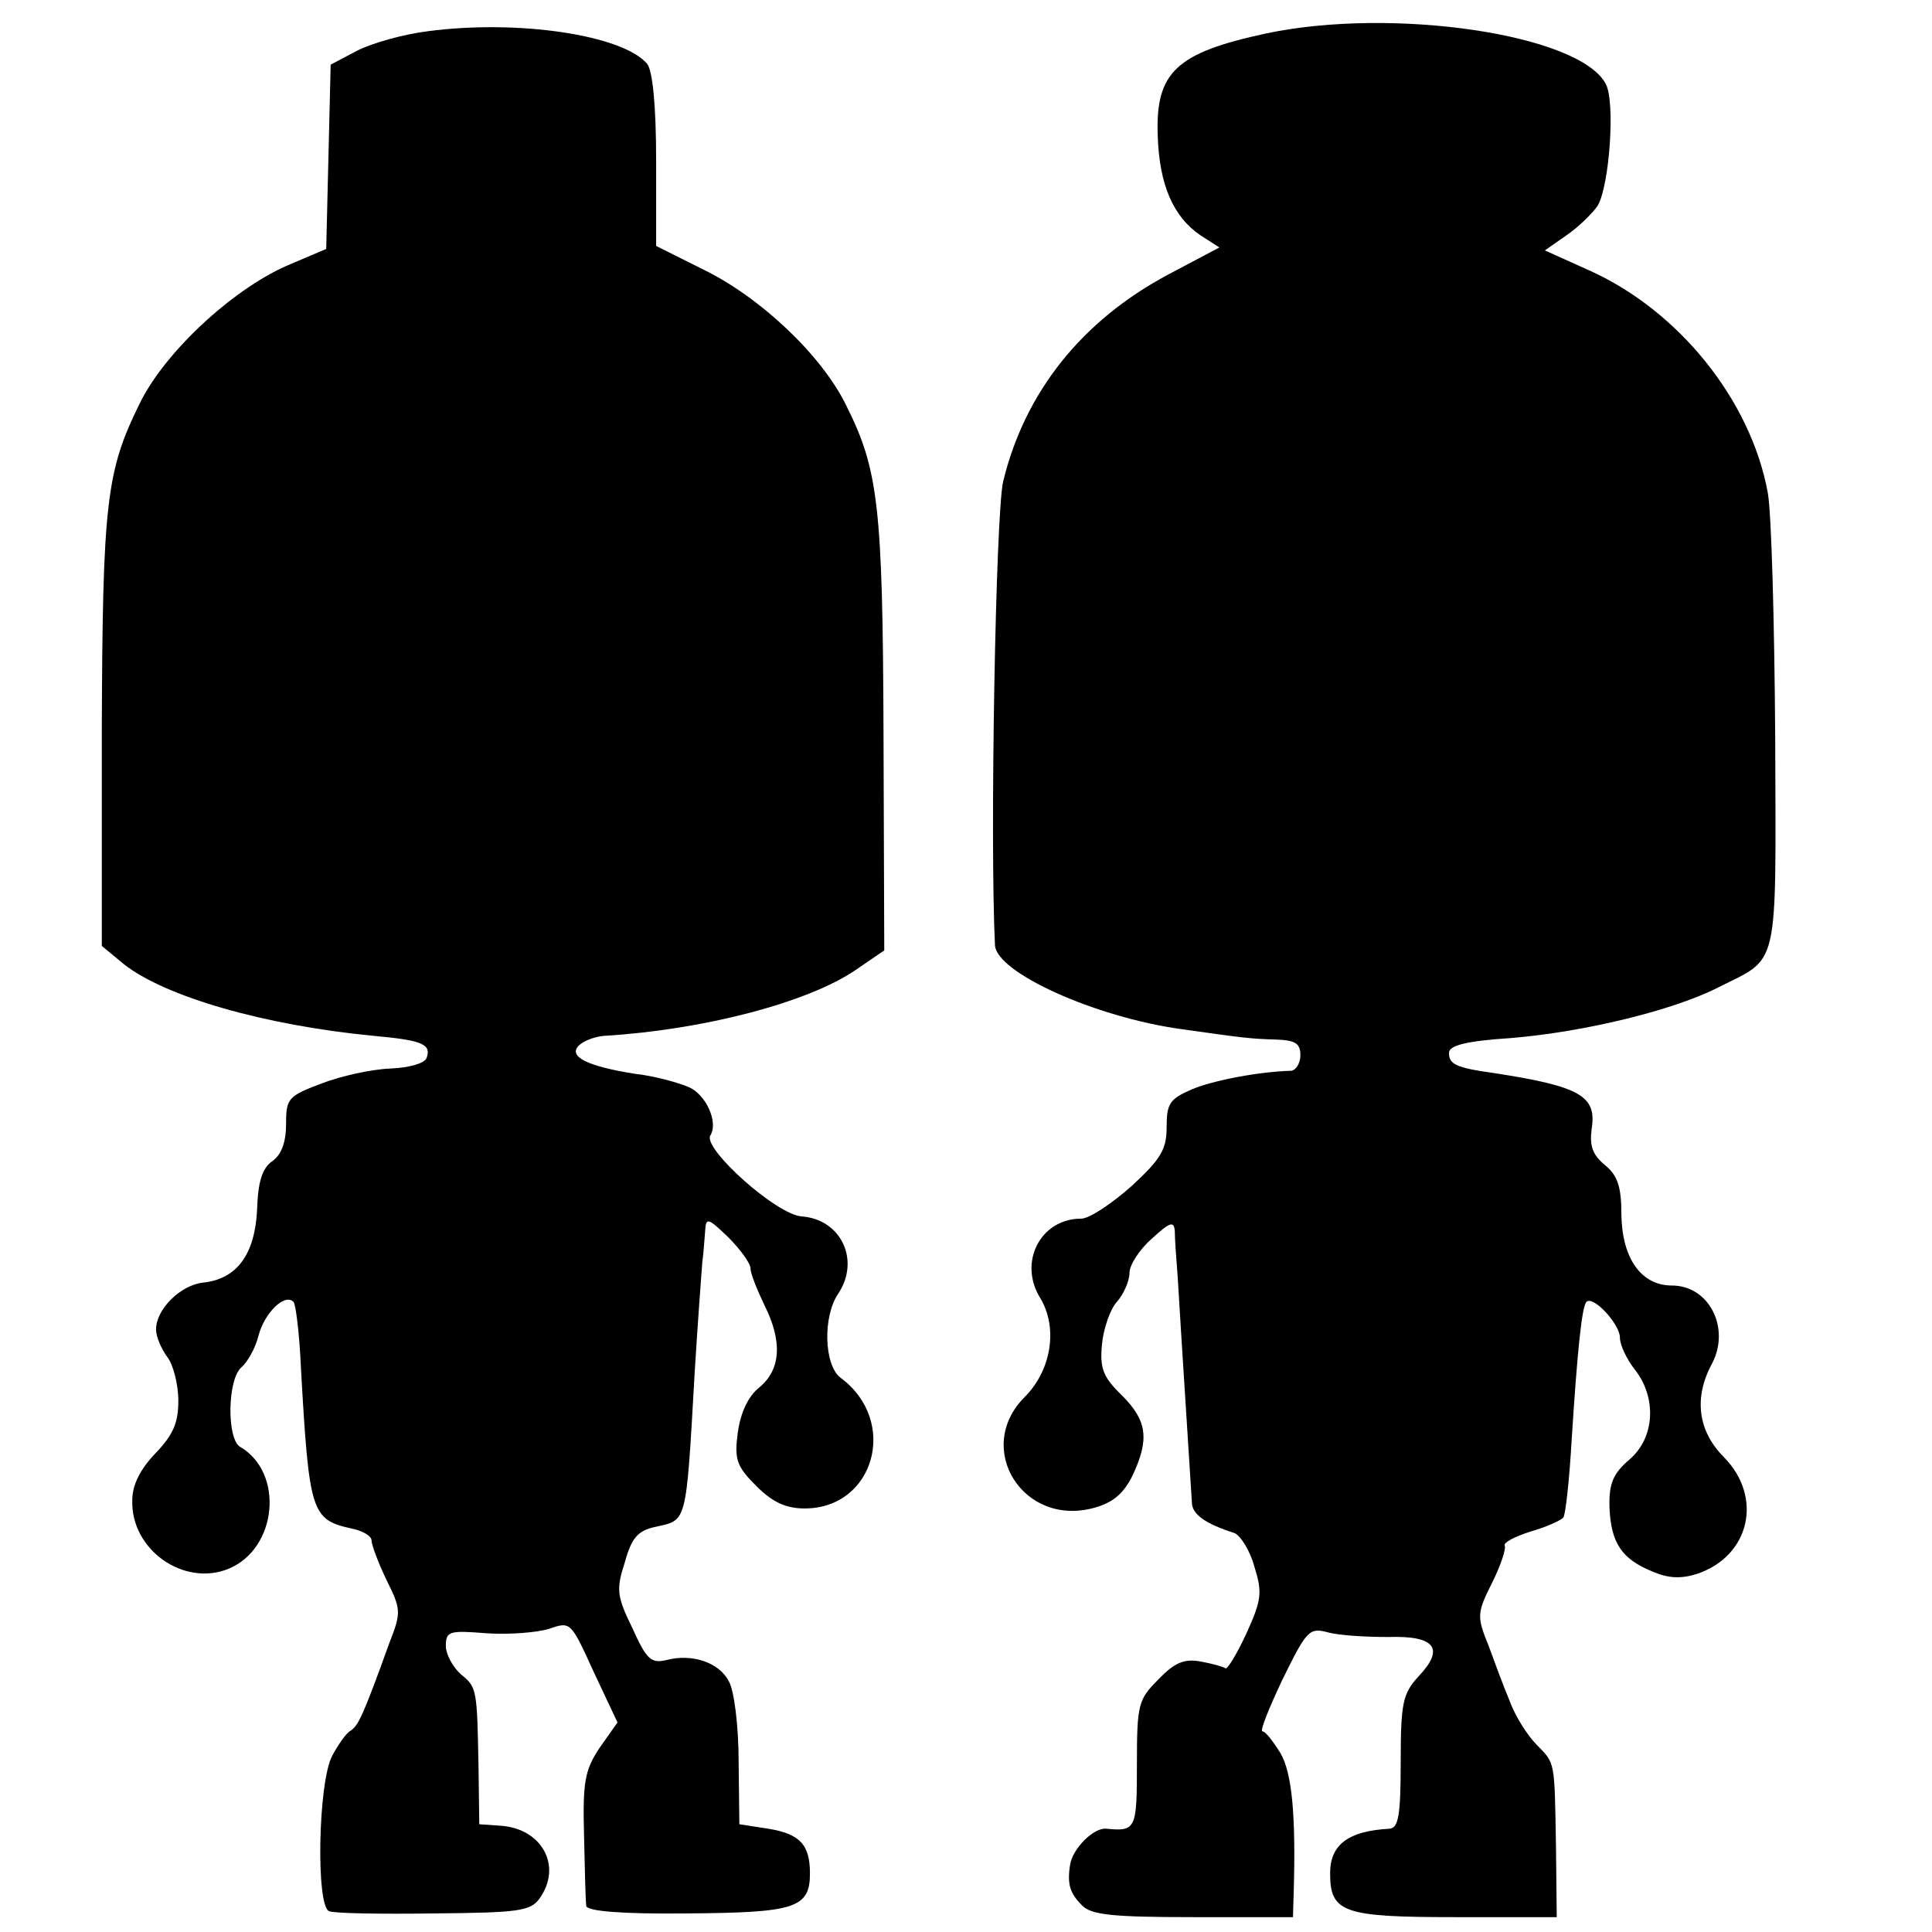
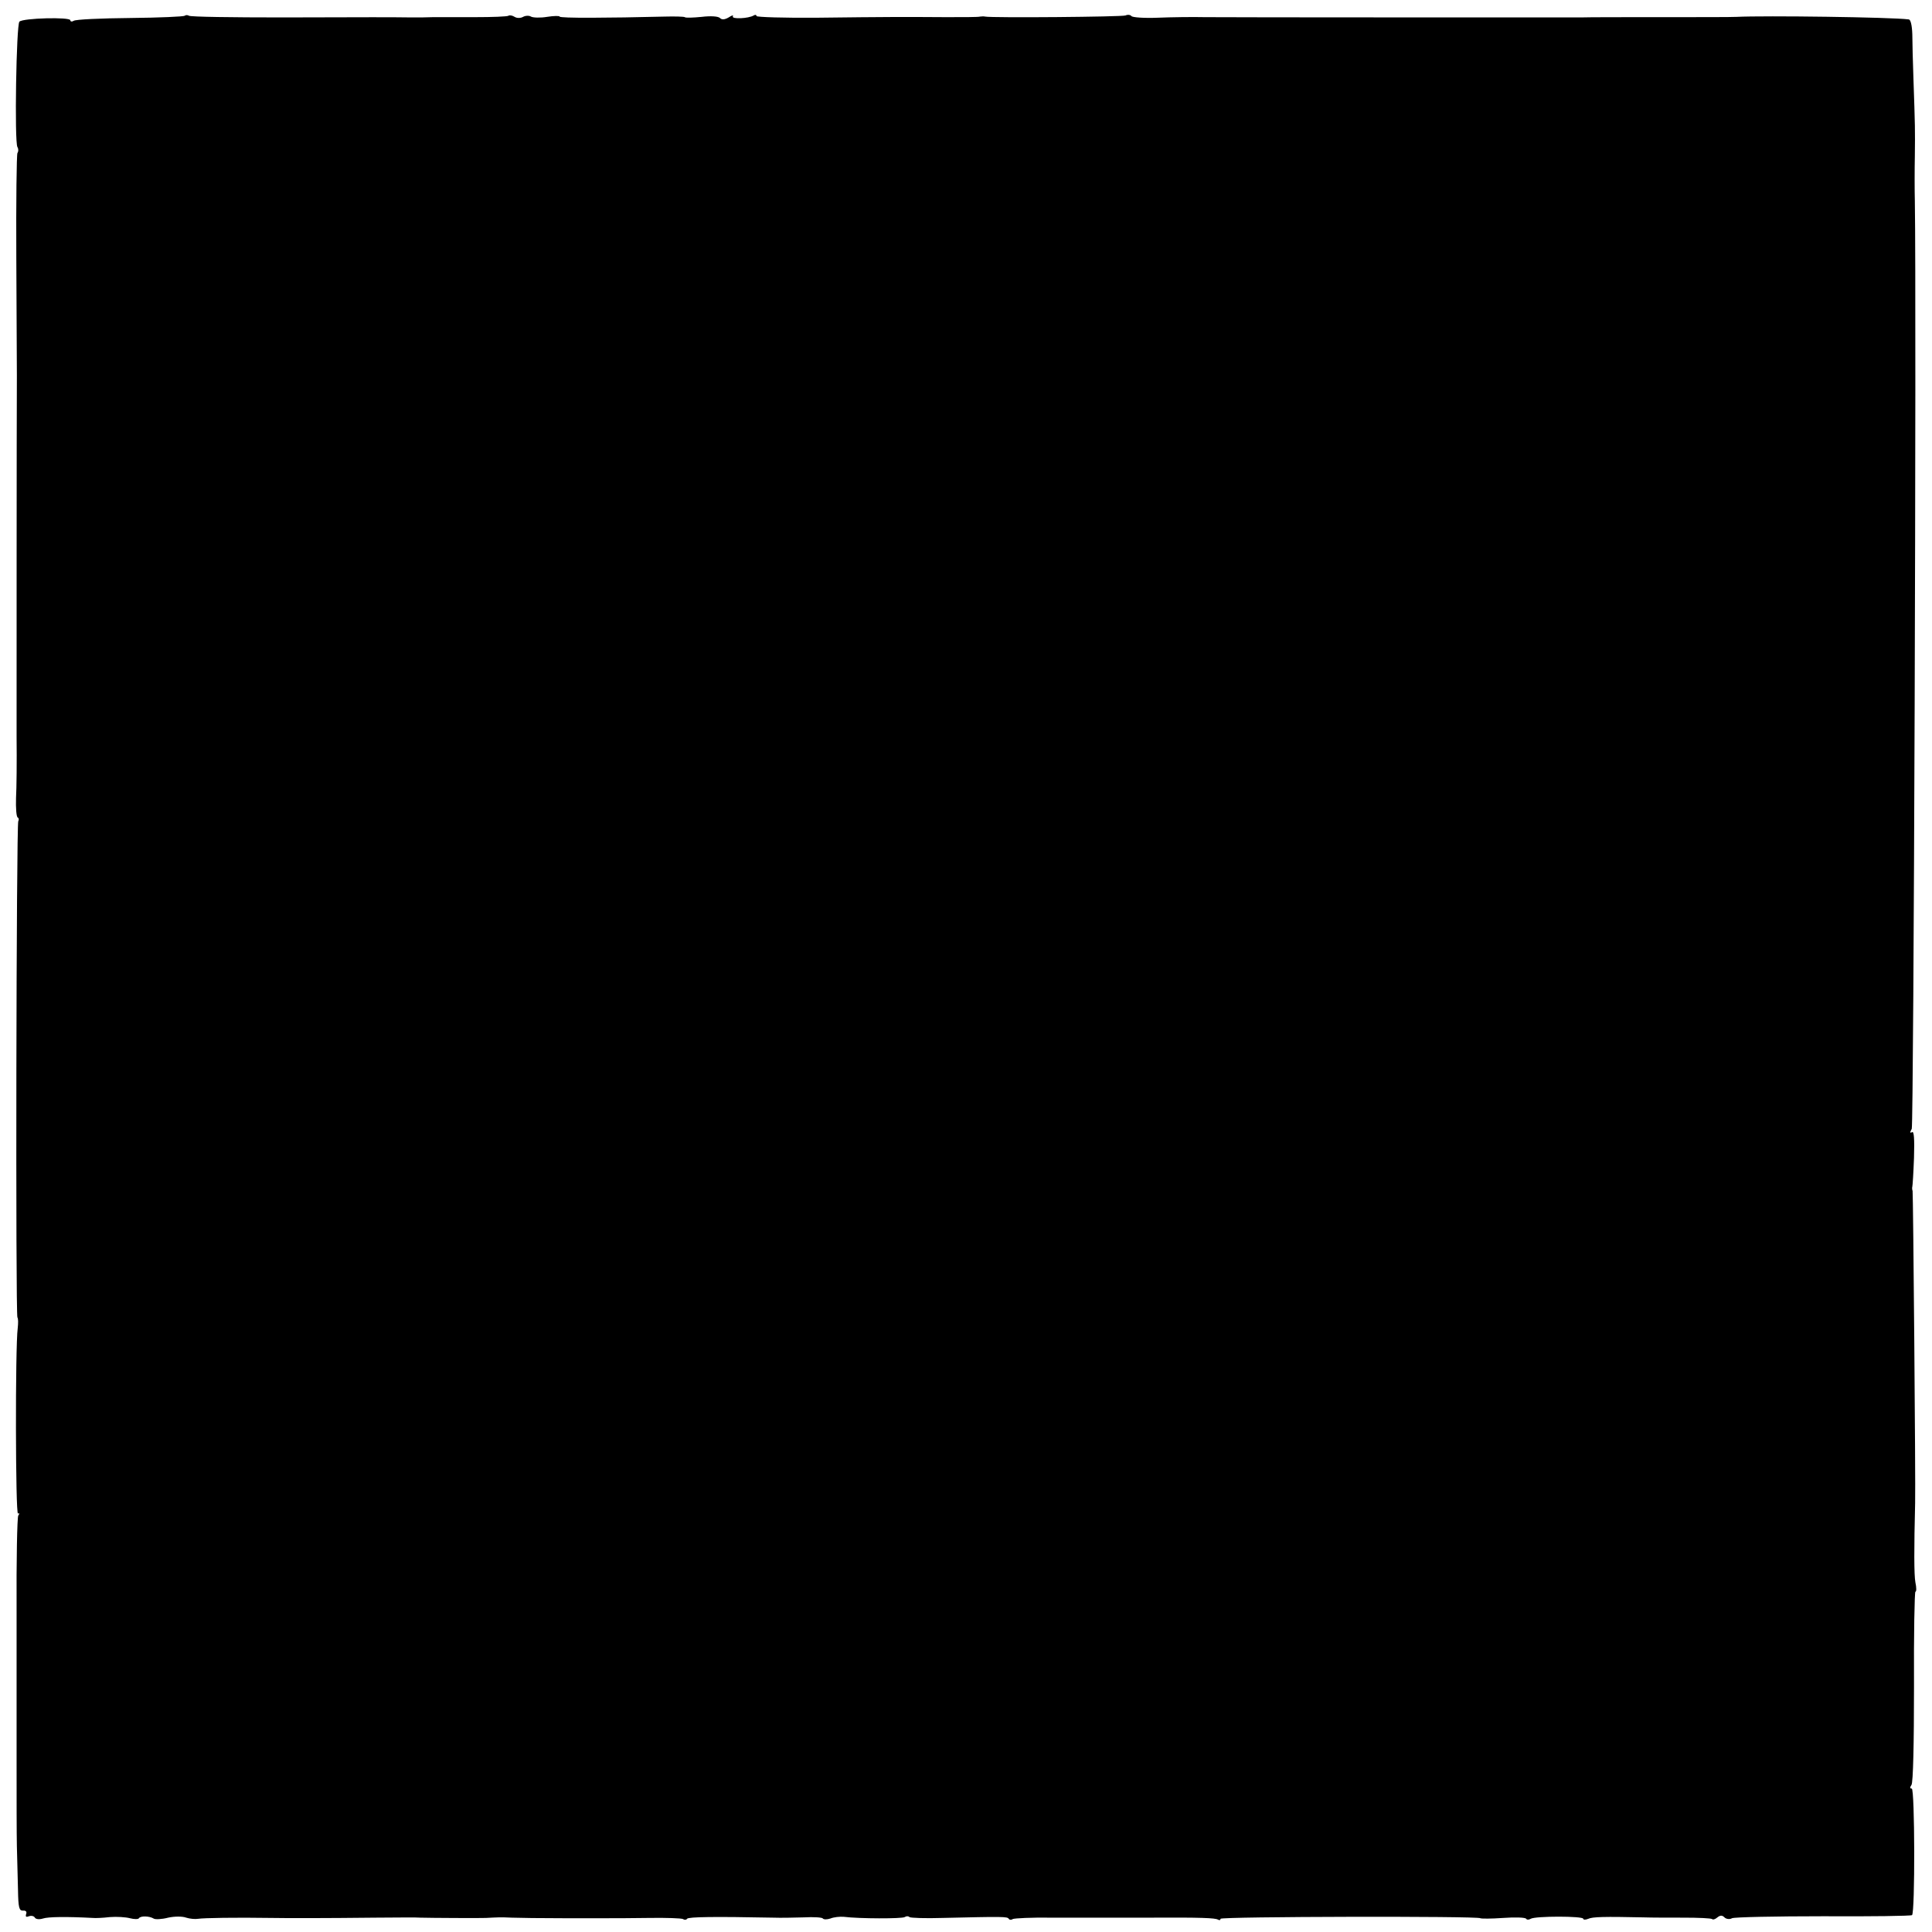
- <svg xmlns="http://www.w3.org/2000/svg" version="1.0" width="260pt" height="260pt" viewBox="0 0 260 260" preserveAspectRatio="xMidYMid meet">
-   <g transform="translate(0,260) scale(0.1,-0.1)" fill="#000000" stroke="none">
-     <path d="M576 2558 c-33 -4 -75 -16 -95 -26 l-36 -19 -3 -124 -3 -124 -54 -23 c-74 -33 -164 -117 -197 -185 -45 -91 -50 -133 -51 -441 l0 -289 29 -24 c55 -44 190 -83 337 -97 65 -6 78 -11 71 -30 -3 -7 -23 -13 -49 -14 -25 -1 -66 -10 -92 -20 -45 -17 -48 -20 -48 -54 0 -25 -6 -42 -19 -51 -13 -9 -19 -28 -20 -65 -3 -60 -27 -93 -72 -98 -31 -3 -64 -36 -64 -63 0 -10 7 -26 15 -37 8 -10 15 -37 15 -59 0 -30 -7 -46 -31 -71 -20 -21 -31 -42 -31 -63 -2 -67 70 -117 130 -92 65 27 75 129 15 164 -18 11 -17 91 2 107 8 7 19 26 23 43 8 30 35 57 47 45 3 -3 8 -43 10 -89 11 -195 14 -204 68 -216 15 -3 27 -10 27 -16 0 -6 9 -30 20 -53 20 -40 20 -44 4 -85 -36 -100 -42 -111 -52 -118 -6 -3 -17 -19 -25 -34 -19 -36 -22 -203 -4 -209 7 -3 70 -4 141 -3 113 1 130 3 142 20 31 43 4 94 -52 98 l-29 2 -1 75 c-2 108 -2 109 -24 127 -11 10 -20 27 -20 38 0 20 5 21 55 17 30 -2 68 1 84 6 29 10 29 10 60 -58 l32 -68 -24 -34 c-20 -30 -23 -46 -21 -119 1 -46 2 -89 3 -94 1 -7 49 -11 135 -10 146 1 166 7 166 54 0 39 -14 53 -56 60 l-39 6 -1 85 c0 47 -6 95 -13 107 -13 26 -50 38 -84 29 -21 -5 -27 1 -46 43 -21 43 -22 52 -10 89 9 33 18 42 40 47 44 10 42 0 54 210 4 66 9 131 10 145 2 14 3 34 4 44 1 18 4 17 31 -9 16 -16 30 -35 30 -42 0 -7 9 -29 19 -50 24 -48 22 -86 -7 -110 -15 -12 -25 -33 -29 -60 -5 -37 -2 -46 25 -73 22 -22 40 -30 65 -30 94 0 127 118 48 176 -22 17 -24 82 -3 113 30 45 4 100 -49 104 -34 2 -134 92 -123 109 11 18 -6 55 -29 65 -14 6 -46 15 -73 18 -63 10 -90 23 -75 38 6 6 21 12 34 13 134 8 275 45 339 89 l38 26 -1 290 c-1 308 -7 357 -50 443 -33 68 -116 146 -192 183 l-64 32 0 115 c0 76 -5 121 -12 130 -33 39 -174 60 -295 44z" />
-     <path d="M1704 2555 c-121 -26 -149 -52 -146 -137 2 -67 21 -110 58 -135 l25 -16 -68 -36 c-117 -62 -194 -159 -223 -279 -10 -42 -18 -483 -11 -624 2 -37 135 -97 251 -113 85 -12 93 -13 128 -14 25 -1 32 -5 32 -21 0 -11 -6 -20 -12 -21 -43 -1 -106 -13 -134 -25 -30 -13 -34 -19 -34 -51 0 -30 -8 -43 -47 -79 -27 -24 -57 -44 -68 -44 -55 0 -85 -59 -55 -107 24 -40 15 -97 -21 -133 -69 -69 -2 -176 94 -149 25 7 39 19 51 43 23 49 20 74 -14 108 -26 25 -30 37 -27 69 2 21 11 47 20 57 9 10 17 28 17 39 0 11 14 32 30 46 25 23 30 24 31 10 0 -10 2 -38 4 -63 4 -70 18 -283 19 -302 0 -16 19 -29 57 -41 8 -3 21 -23 27 -45 11 -35 10 -45 -11 -91 -13 -28 -26 -49 -28 -46 -3 2 -17 6 -33 9 -22 4 -35 -1 -57 -24 -27 -27 -29 -33 -29 -114 0 -87 -1 -91 -41 -87 -17 2 -46 -27 -49 -49 -4 -26 0 -38 16 -54 12 -13 41 -16 150 -16 l134 0 1 33 c3 103 -2 161 -18 188 -10 16 -20 29 -24 29 -4 0 9 32 27 70 33 67 36 70 62 63 15 -4 51 -6 80 -6 63 2 77 -15 41 -53 -21 -23 -24 -35 -24 -115 0 -72 -3 -89 -15 -90 -55 -3 -80 -21 -80 -60 0 -53 18 -59 168 -59 l137 0 -1 93 c-2 120 -1 113 -26 139 -13 13 -29 39 -36 58 -8 19 -21 54 -29 76 -16 39 -15 44 5 84 12 24 19 46 17 50 -2 4 13 12 35 19 21 6 41 15 44 19 3 5 8 51 11 103 8 126 14 181 20 187 9 9 45 -30 45 -48 0 -10 9 -29 20 -43 30 -38 27 -92 -7 -121 -22 -19 -28 -32 -27 -65 2 -47 16 -69 58 -86 21 -9 38 -10 60 -3 71 24 89 103 36 157 -35 35 -41 80 -16 126 25 48 -4 105 -54 105 -41 0 -67 36 -68 95 0 38 -5 53 -22 67 -17 14 -21 26 -18 49 7 44 -15 57 -132 75 -51 7 -60 12 -60 27 0 10 22 16 83 20 98 8 218 37 279 68 83 42 78 18 77 335 -1 155 -5 304 -10 331 -23 125 -120 245 -240 299 l-60 27 30 21 c16 11 34 29 41 39 16 27 24 140 11 164 -35 67 -287 104 -457 68z" />
+ <svg xmlns="http://www.w3.org/2000/svg" version="1.0" width="687pt" height="687pt" viewBox="0 0 687 687" preserveAspectRatio="xMidYMid meet">
+   <g transform="translate(0,687) scale(0.1,-0.1)" fill="#000000" stroke="none">
+     <path d="M657 6814 c-3 -3 -90 -7 -194 -8 -104 -1 -194 -5 -201 -10 -6 -4 -12 -3 -12 2 0 12 -168 8 -181 -5 -11 -11 -18 -428 -7 -446 4 -6 4 -16 0 -21 -3 -6 -5 -173 -4 -371 1 -198 2 -387 2 -420 -1 -149 -1 -1146 -1 -1285 1 -85 0 -184 -2 -218 -1 -35 1 -66 6 -69 4 -2 5 -8 2 -13 -7 -12 -10 -1758 -3 -1765 3 -3 3 -20 1 -38 -9 -66 -8 -665 1 -659 5 3 6 -1 1 -7 -4 -7 -7 -160 -6 -340 0 -179 0 -423 0 -541 0 -118 0 -251 1 -295 1 -44 3 -114 4 -155 1 -63 4 -75 18 -74 10 1 14 -4 11 -12 -3 -10 0 -12 10 -8 8 3 18 1 21 -5 4 -6 16 -7 29 -3 18 6 82 7 177 2 8 -1 35 0 60 3 25 2 57 0 72 -4 15 -4 30 -4 32 0 6 9 37 8 52 -1 5 -4 29 -3 52 3 23 5 51 5 64 0 13 -4 32 -6 43 -4 19 3 131 5 260 3 58 -1 186 -1 370 1 124 1 137 1 160 0 32 -1 219 -2 233 -1 39 2 51 3 92 1 25 -1 106 -2 180 -2 74 0 149 0 165 0 17 0 80 0 142 1 62 1 116 -1 122 -4 5 -4 12 -3 14 1 5 7 99 8 307 4 25 -1 74 0 108 1 35 2 66 0 68 -4 3 -4 15 -4 27 0 12 5 33 7 47 6 57 -7 207 -7 217 -1 6 4 13 4 17 0 3 -3 57 -5 118 -3 215 5 230 5 235 -3 2 -4 9 -5 14 -1 6 3 67 6 137 5 70 0 145 0 167 0 22 0 47 0 55 0 8 0 67 0 130 0 180 1 231 -1 241 -7 5 -3 9 -2 9 3 0 8 916 10 924 2 3 -2 39 -2 81 1 42 3 79 2 82 -3 2 -4 10 -4 16 0 16 10 187 10 187 0 0 -4 8 -4 18 0 15 7 56 8 197 5 28 -1 92 -1 143 -1 52 0 96 -2 100 -5 3 -3 11 -1 19 6 10 8 17 8 25 0 6 -6 18 -8 27 -3 9 4 155 7 324 7 170 -1 312 1 316 4 11 8 10 450 -1 450 -7 0 -7 4 -1 13 6 7 9 150 9 349 -1 186 2 338 5 338 4 0 4 15 0 33 -5 26 -5 121 -1 282 2 70 -7 1102 -9 1110 -2 6 -2 12 -1 15 1 3 4 49 6 103 2 68 0 96 -7 91 -8 -4 -8 -1 -1 12 7 15 17 2926 11 3299 -1 39 -1 111 0 160 1 94 1 103 -5 275 -2 58 -4 129 -4 158 -1 32 -6 53 -13 53 -62 8 -513 14 -612 9 -16 -1 -136 -1 -265 -1 -129 0 -260 0 -290 -1 -99 0 -1253 0 -1335 1 -44 1 -120 0 -168 -2 -48 -2 -91 1 -94 6 -3 4 -12 6 -21 2 -13 -5 -472 -9 -499 -4 -4 1 -12 1 -18 0 -5 -2 -59 -2 -120 -2 -152 1 -208 1 -458 -2 -119 -1 -217 2 -217 6 0 5 -5 5 -10 2 -18 -11 -80 -14 -74 -3 3 5 -3 4 -15 -4 -14 -8 -24 -9 -31 -2 -6 6 -32 8 -65 4 -31 -3 -58 -4 -60 -1 -3 2 -35 3 -72 2 -200 -5 -373 -6 -373 0 0 3 -20 3 -45 -1 -24 -4 -50 -3 -57 1 -6 4 -19 4 -28 -1 -9 -5 -22 -5 -30 0 -8 5 -18 7 -22 4 -4 -3 -58 -5 -120 -5 -62 0 -129 0 -148 0 -19 -1 -53 -1 -75 -1 -78 1 -143 1 -462 0 -176 0 -325 2 -331 6 -5 3 -12 3 -15 0z" />
  </g>
</svg>
